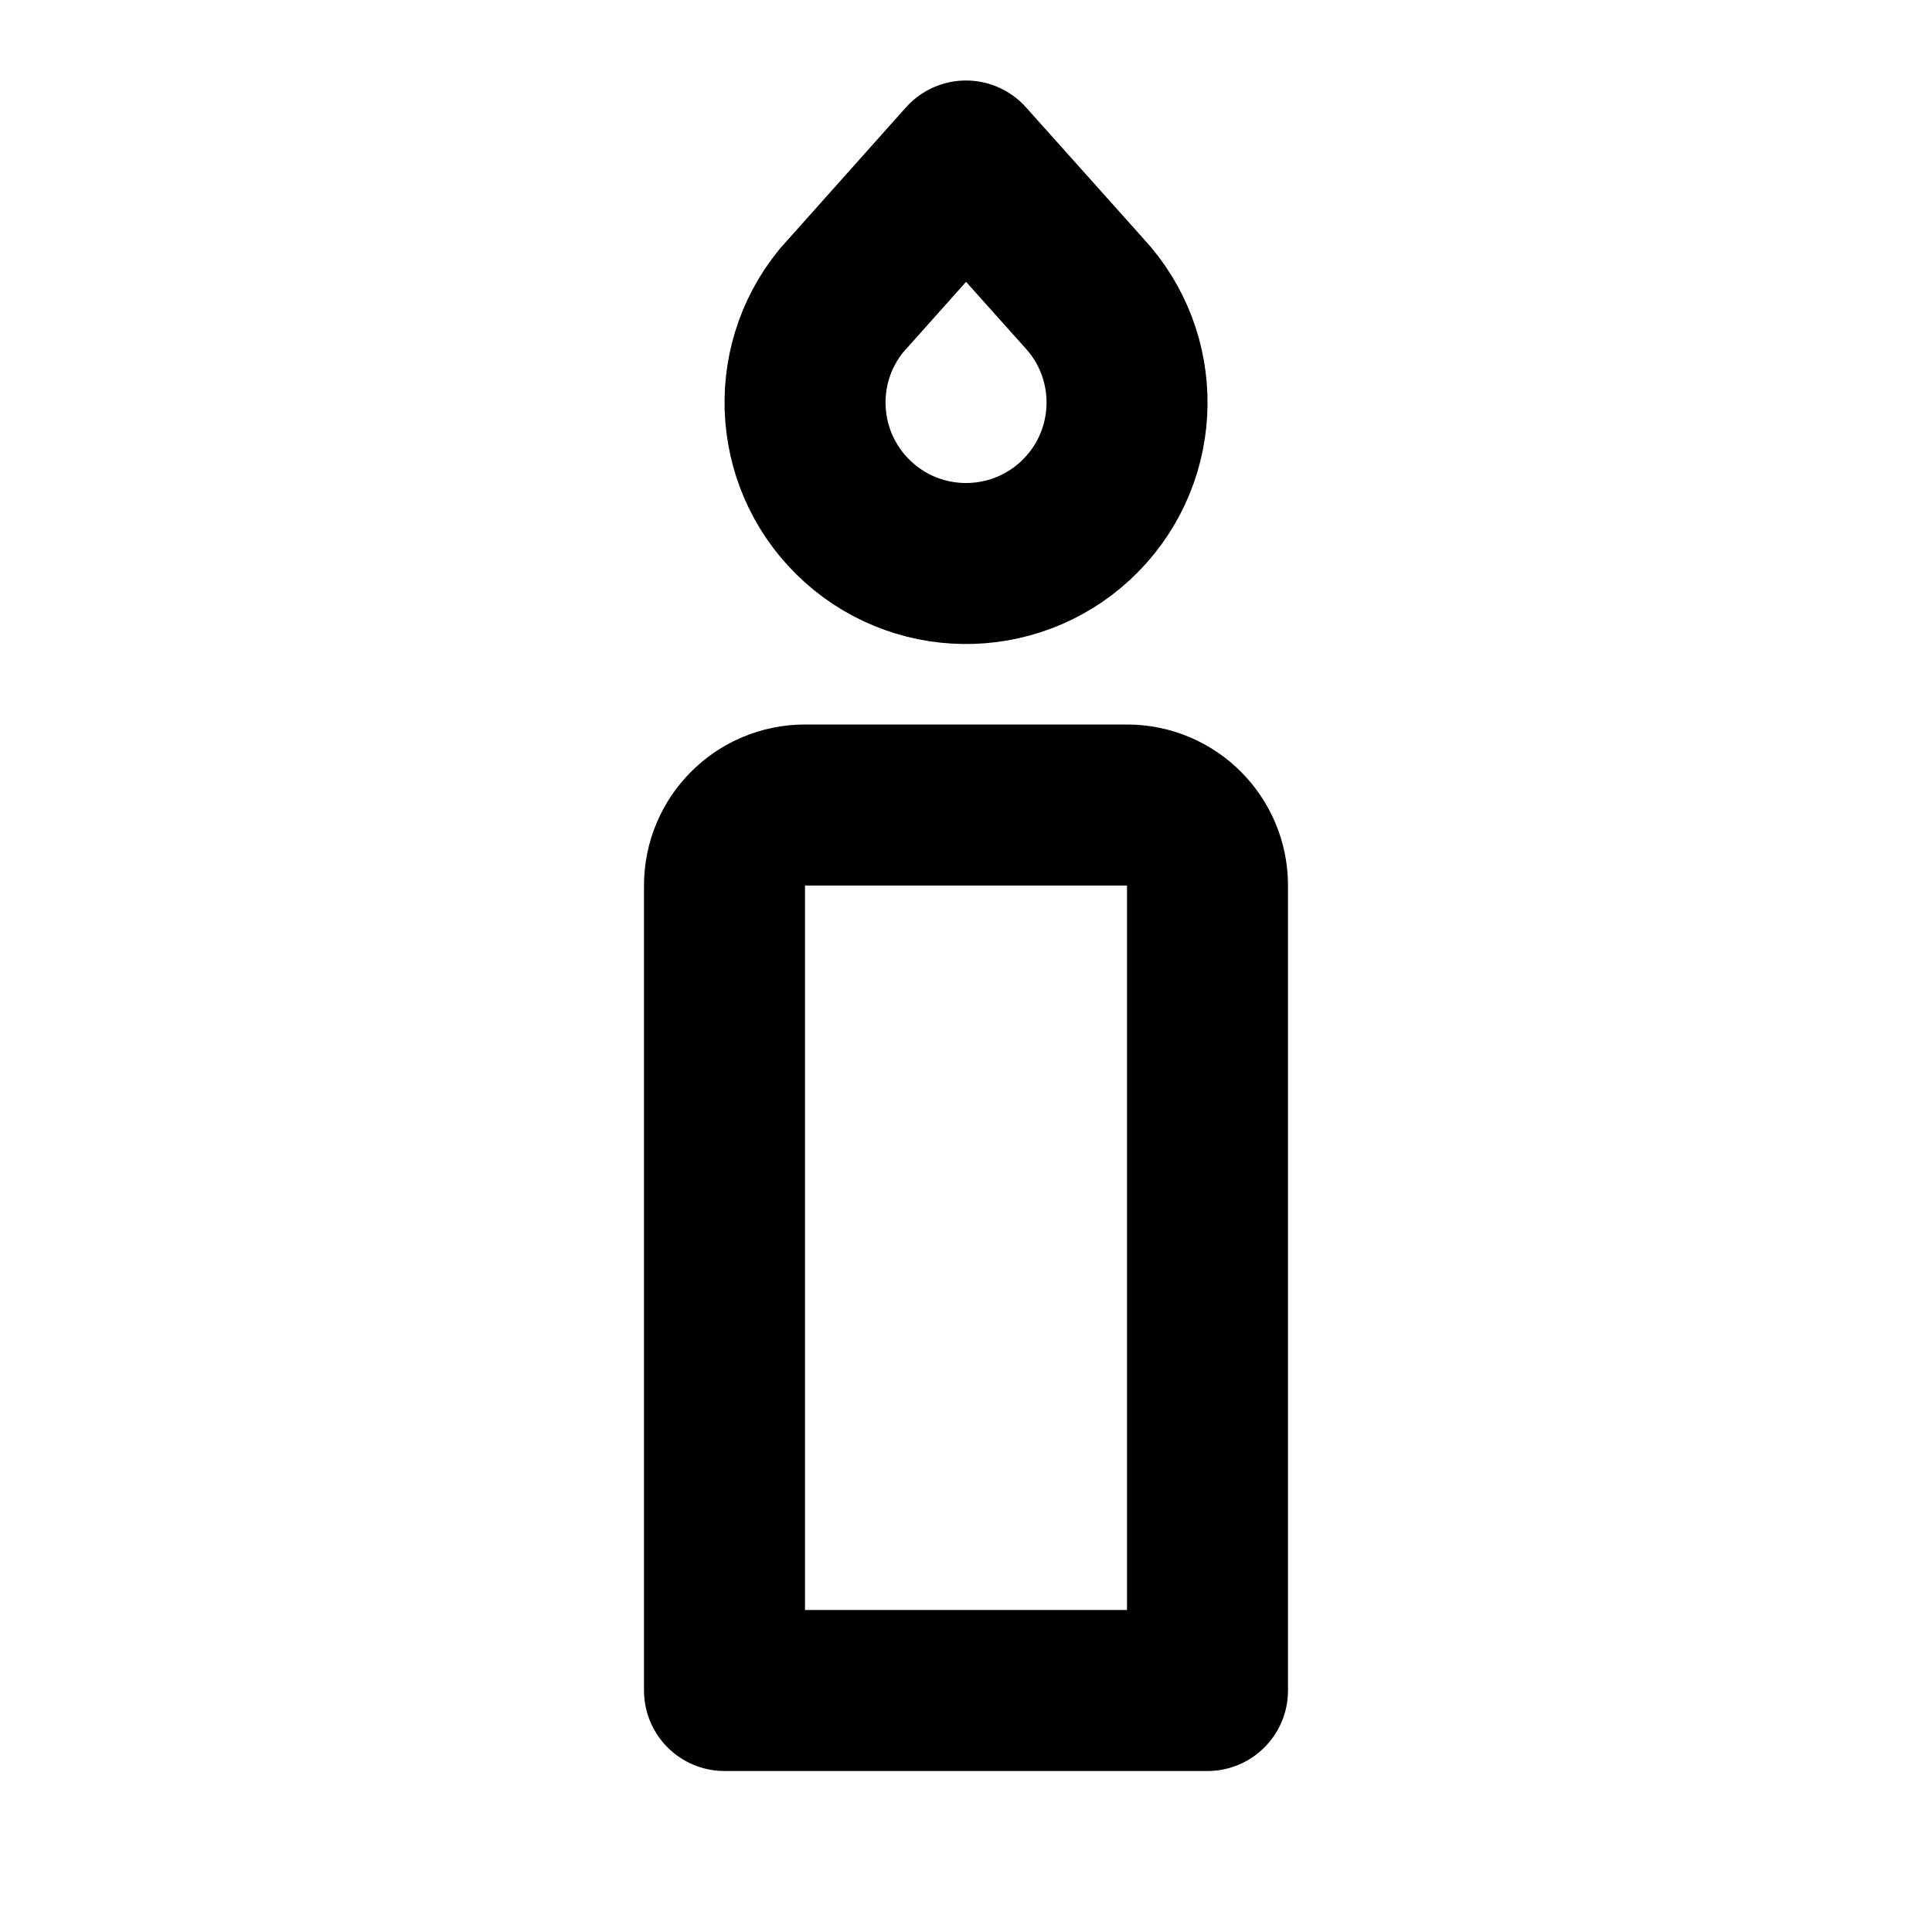
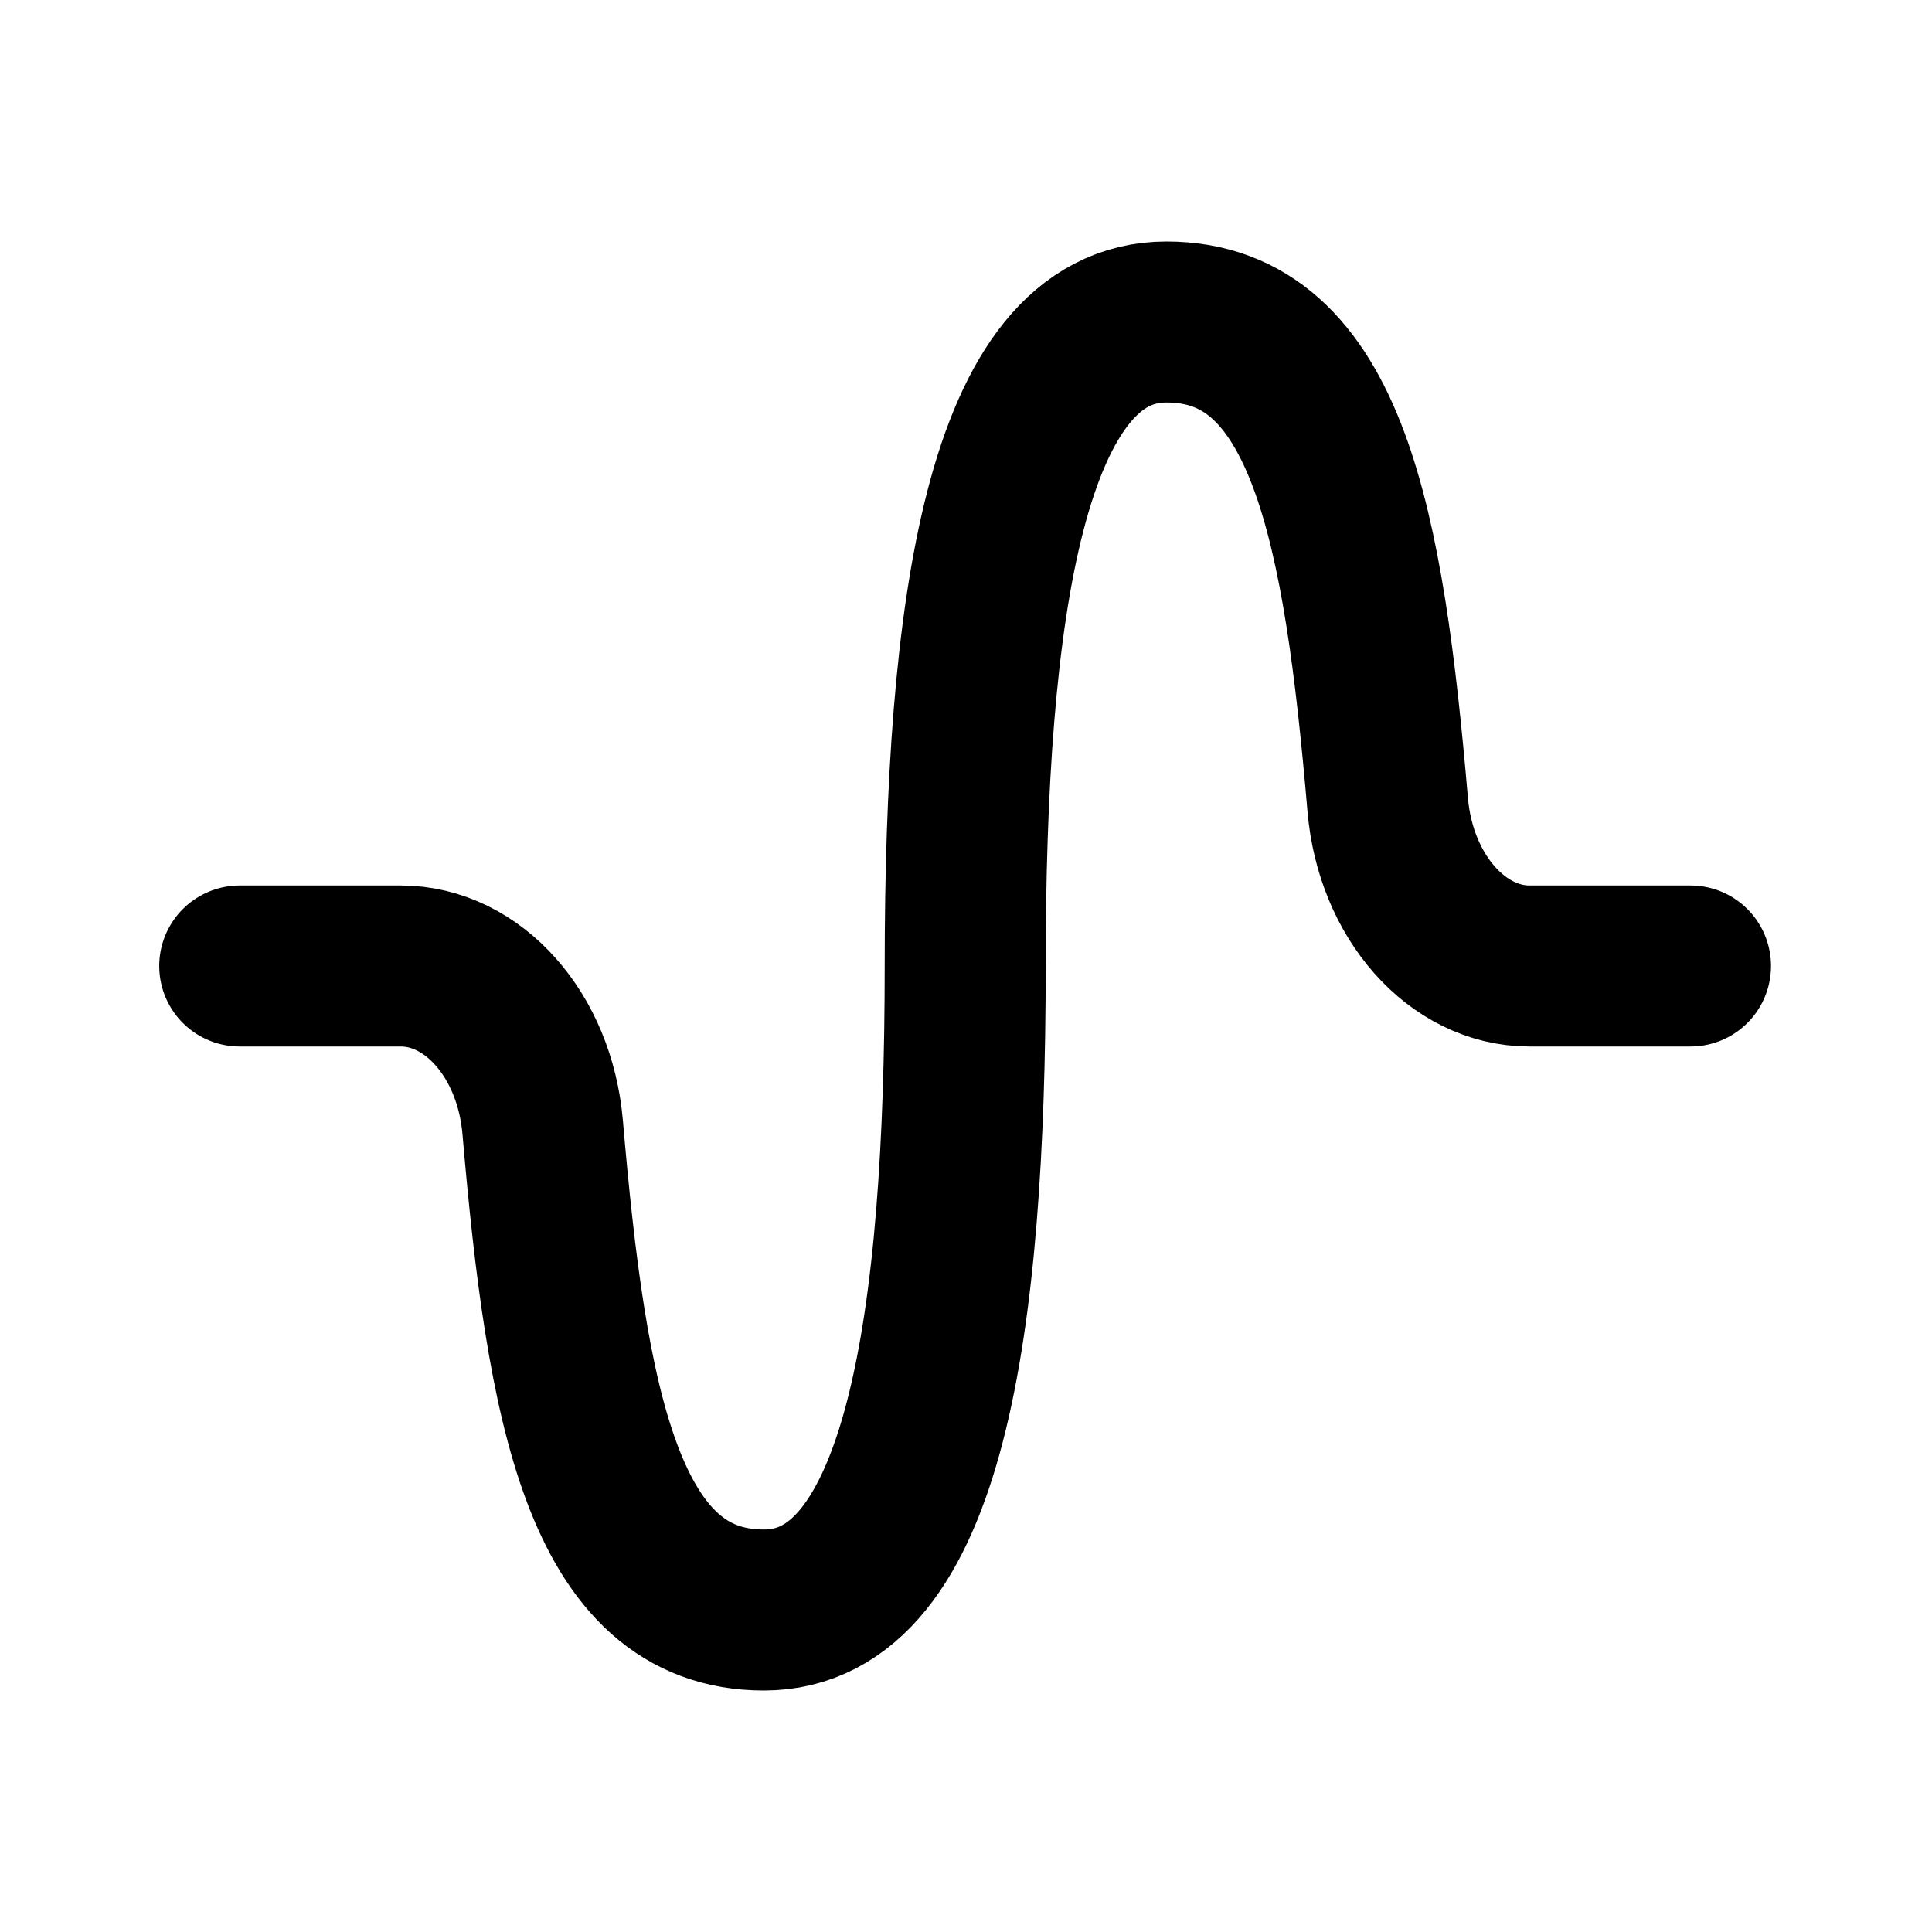
- <svg xmlns="http://www.w3.org/2000/svg" width="24" height="24" viewBox="0 0 24 24" fill="none" stroke="currentColor" stroke-width="2" stroke-linecap="round" stroke-linejoin="round" class="icon icon-tabler icons-tabler-outline icon-tabler-candle">
+ <svg xmlns="http://www.w3.org/2000/svg" width="24" height="24" viewBox="0 0 24 24" fill="none" stroke="currentColor" stroke-width="2" stroke-linecap="round" stroke-linejoin="round" class="icon icon-tabler icons-tabler-outline icon-tabler-wave-sine">
  <path stroke="none" d="M0 0h24v24H0z" fill="none" />
-   <path d="M9 21h6v-10a1 1 0 0 0 -1 -1h-4a1 1 0 0 0 -1 1l0 10" />
-   <path d="M12 2l1.465 1.638a2 2 0 1 1 -3.015 .099l1.55 -1.737" />
+   <path d="M21 12h-2c-.894 0 -1.662 -.857 -1.761 -2c-.296 -3.45 -.749 -6 -2.749 -6s-2.5 3.582 -2.5 8s-.5 8 -2.5 8s-2.452 -2.547 -2.749 -6c-.1 -1.147 -.867 -2 -1.763 -2h-2" />
</svg>
